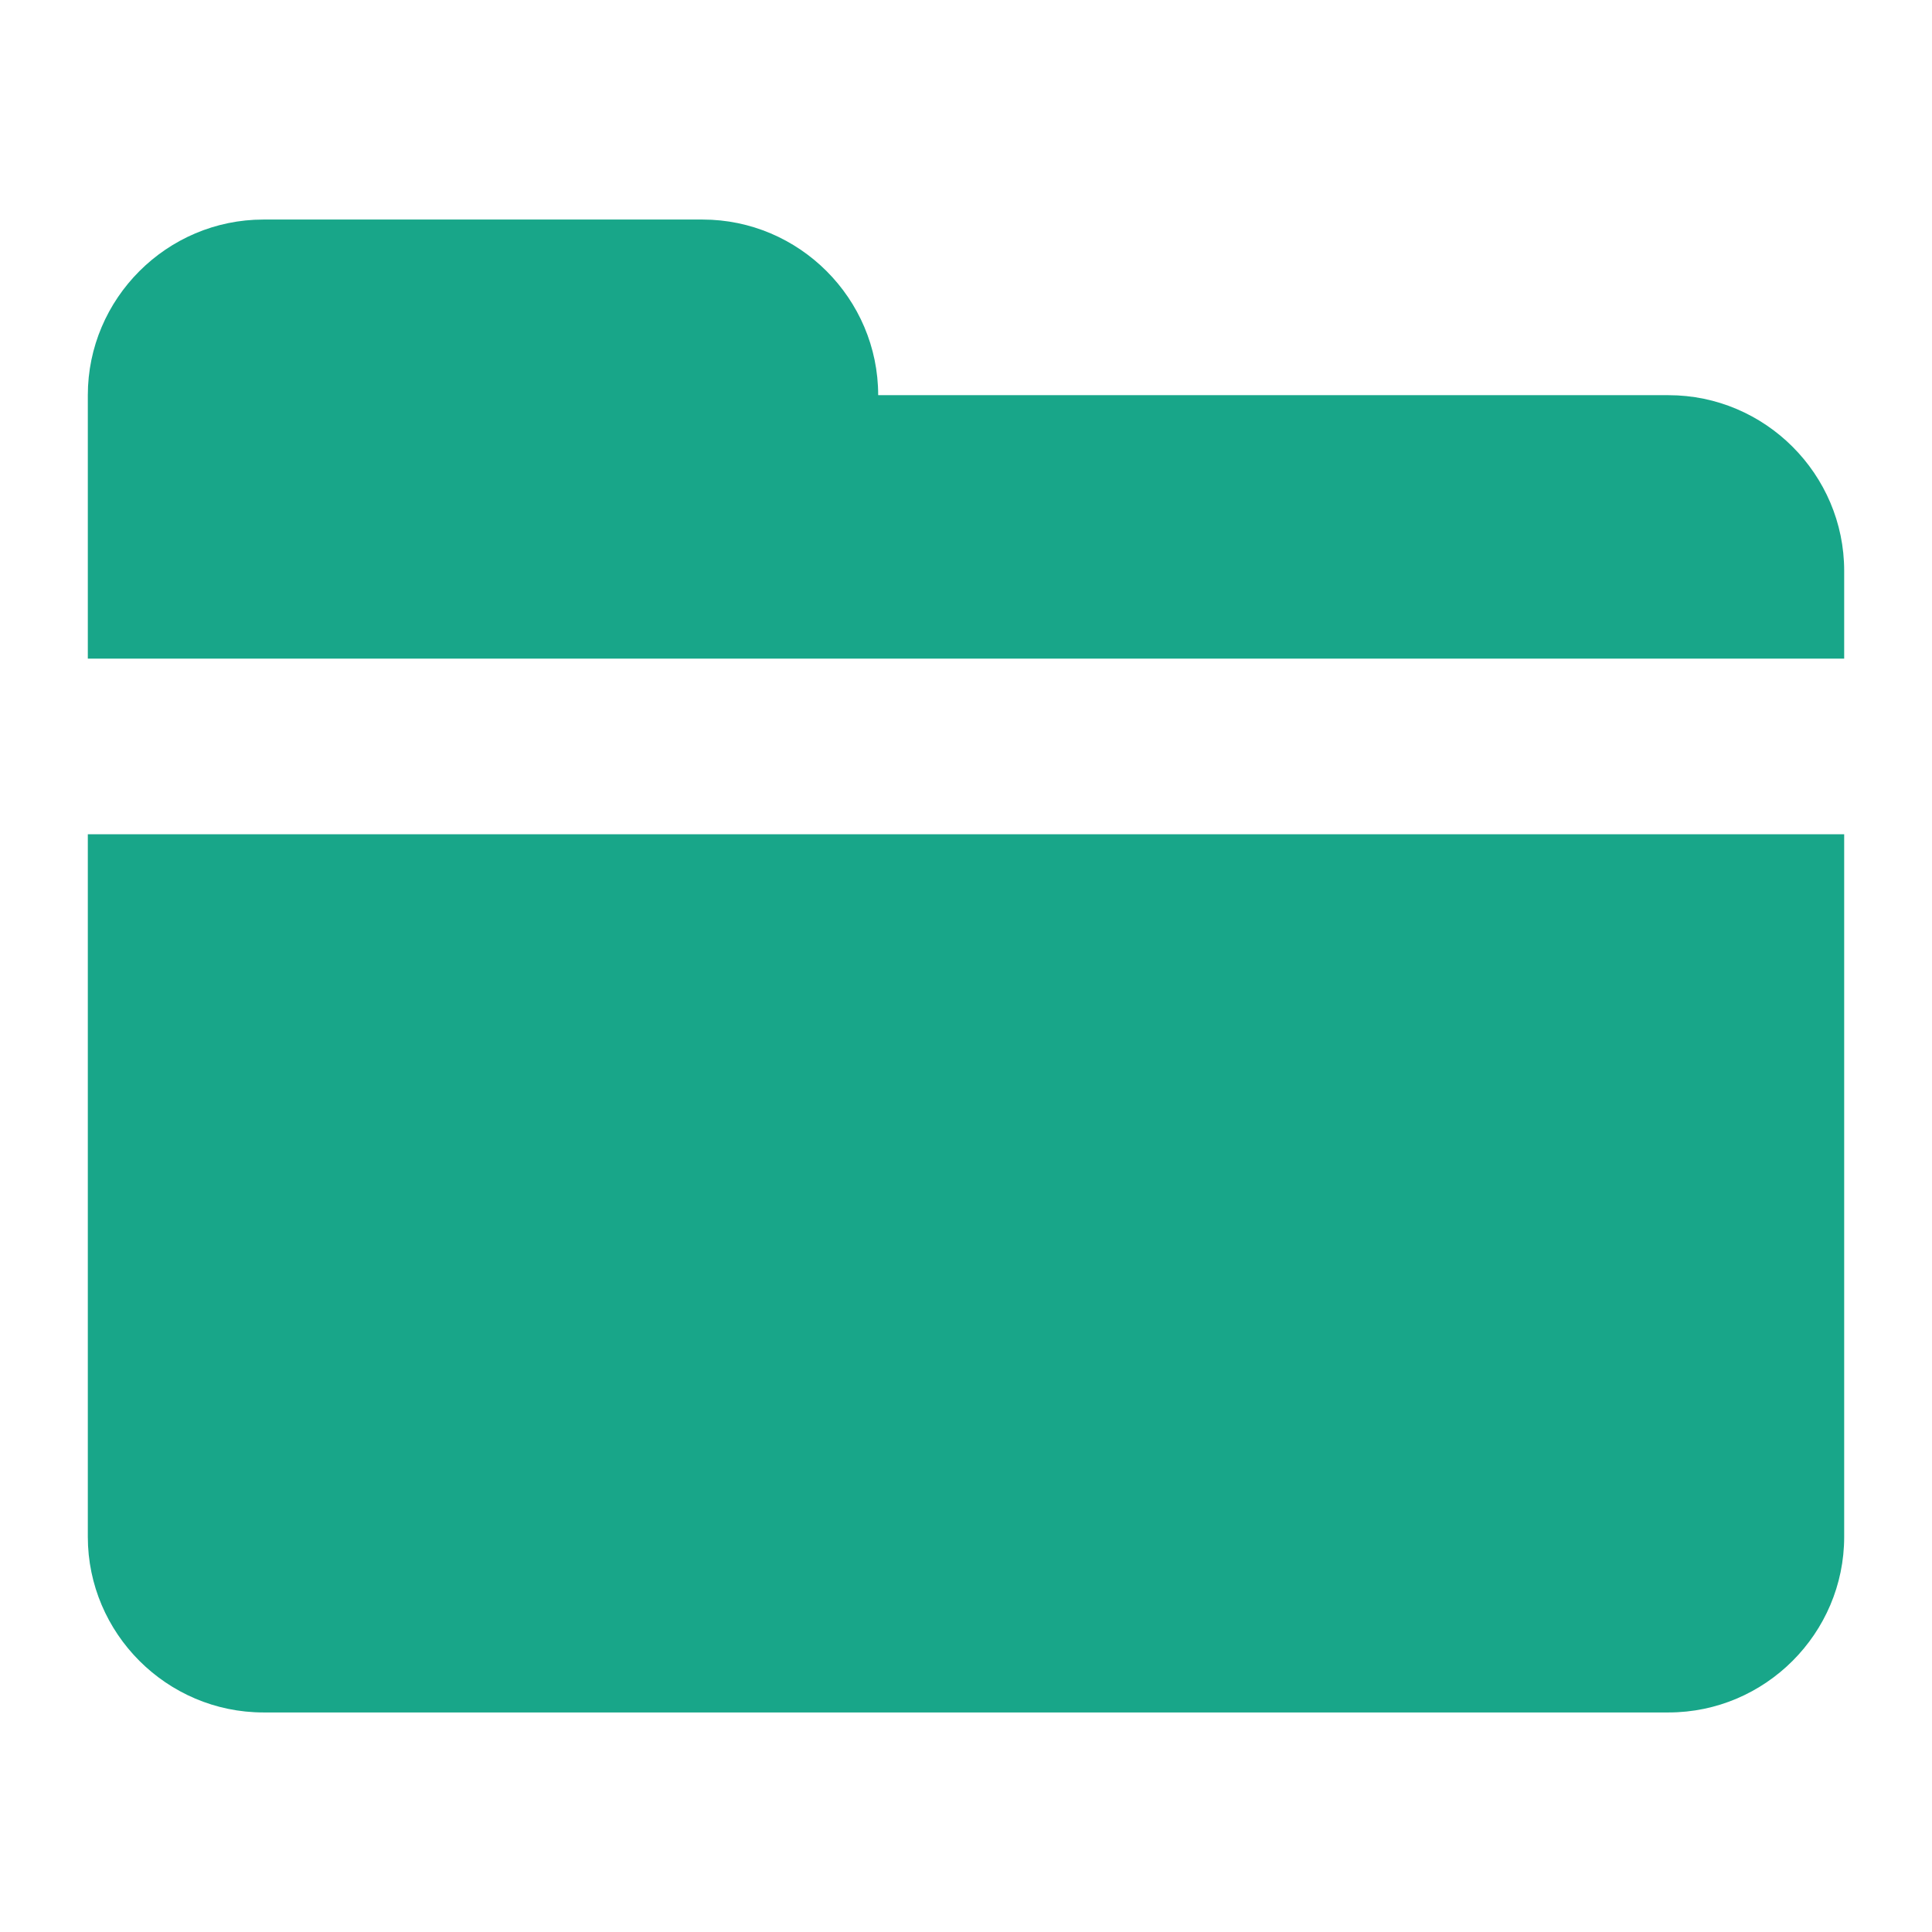
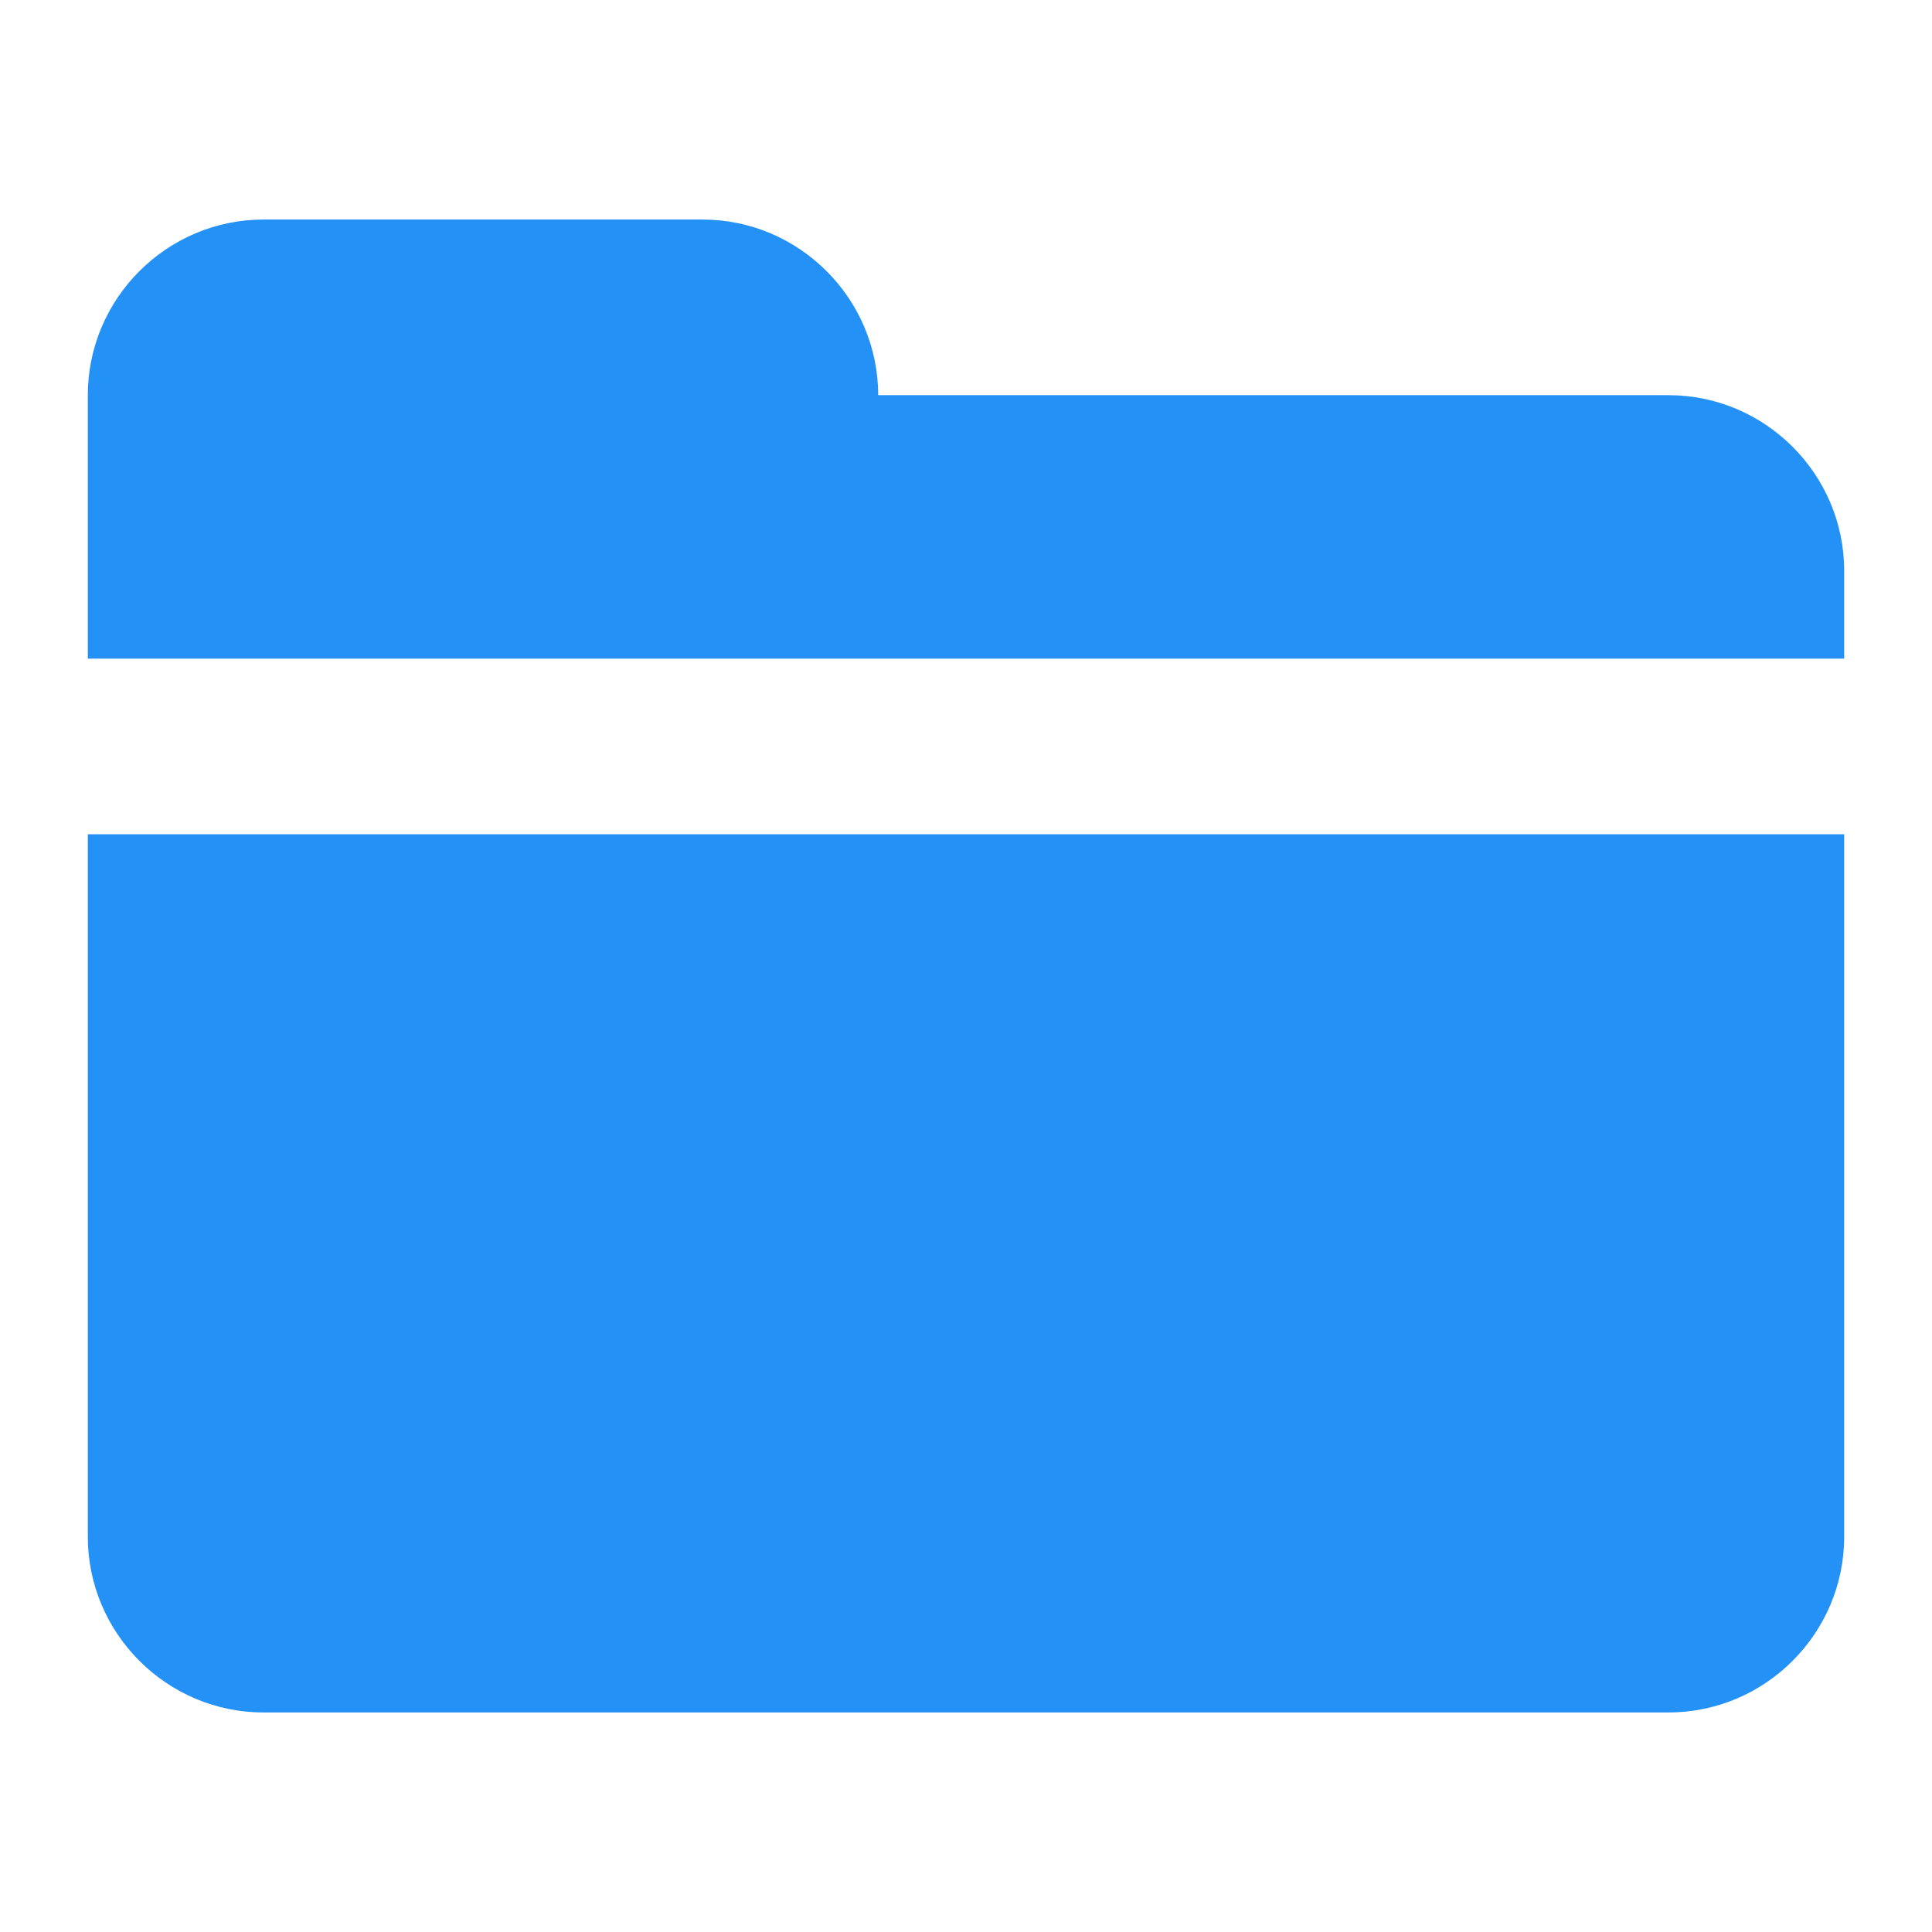
<svg xmlns="http://www.w3.org/2000/svg" t="1493188266545" class="icon" style="" viewBox="0 0 1024 1024" version="1.1" p-id="21453" width="200" height="200">
  <defs>
    <style type="text/css" />
  </defs>
-   <path d="M46.545 814.545c0 51.2 41.891 93.091 93.091 93.091h744.727c51.2 0 93.091-41.891 93.091-93.091V442.182H46.545v372.364zM884.364 209.455H465.455c0-51.2-41.891-93.091-93.091-93.091H139.636C88.436 116.364 46.545 158.255 46.545 209.455v139.636h930.909v-46.545c0-51.2-41.891-93.091-93.091-93.091z" fill="#18a689" p-id="21454" />
+   <path d="M46.545 814.545c0 51.2 41.891 93.091 93.091 93.091h744.727c51.2 0 93.091-41.891 93.091-93.091V442.182H46.545v372.364zM884.364 209.455H465.455c0-51.2-41.891-93.091-93.091-93.091H139.636C88.436 116.364 46.545 158.255 46.545 209.455v139.636h930.909v-46.545c0-51.2-41.891-93.091-93.091-93.091z" fill="#2491F7" p-id="21454" />
</svg>
